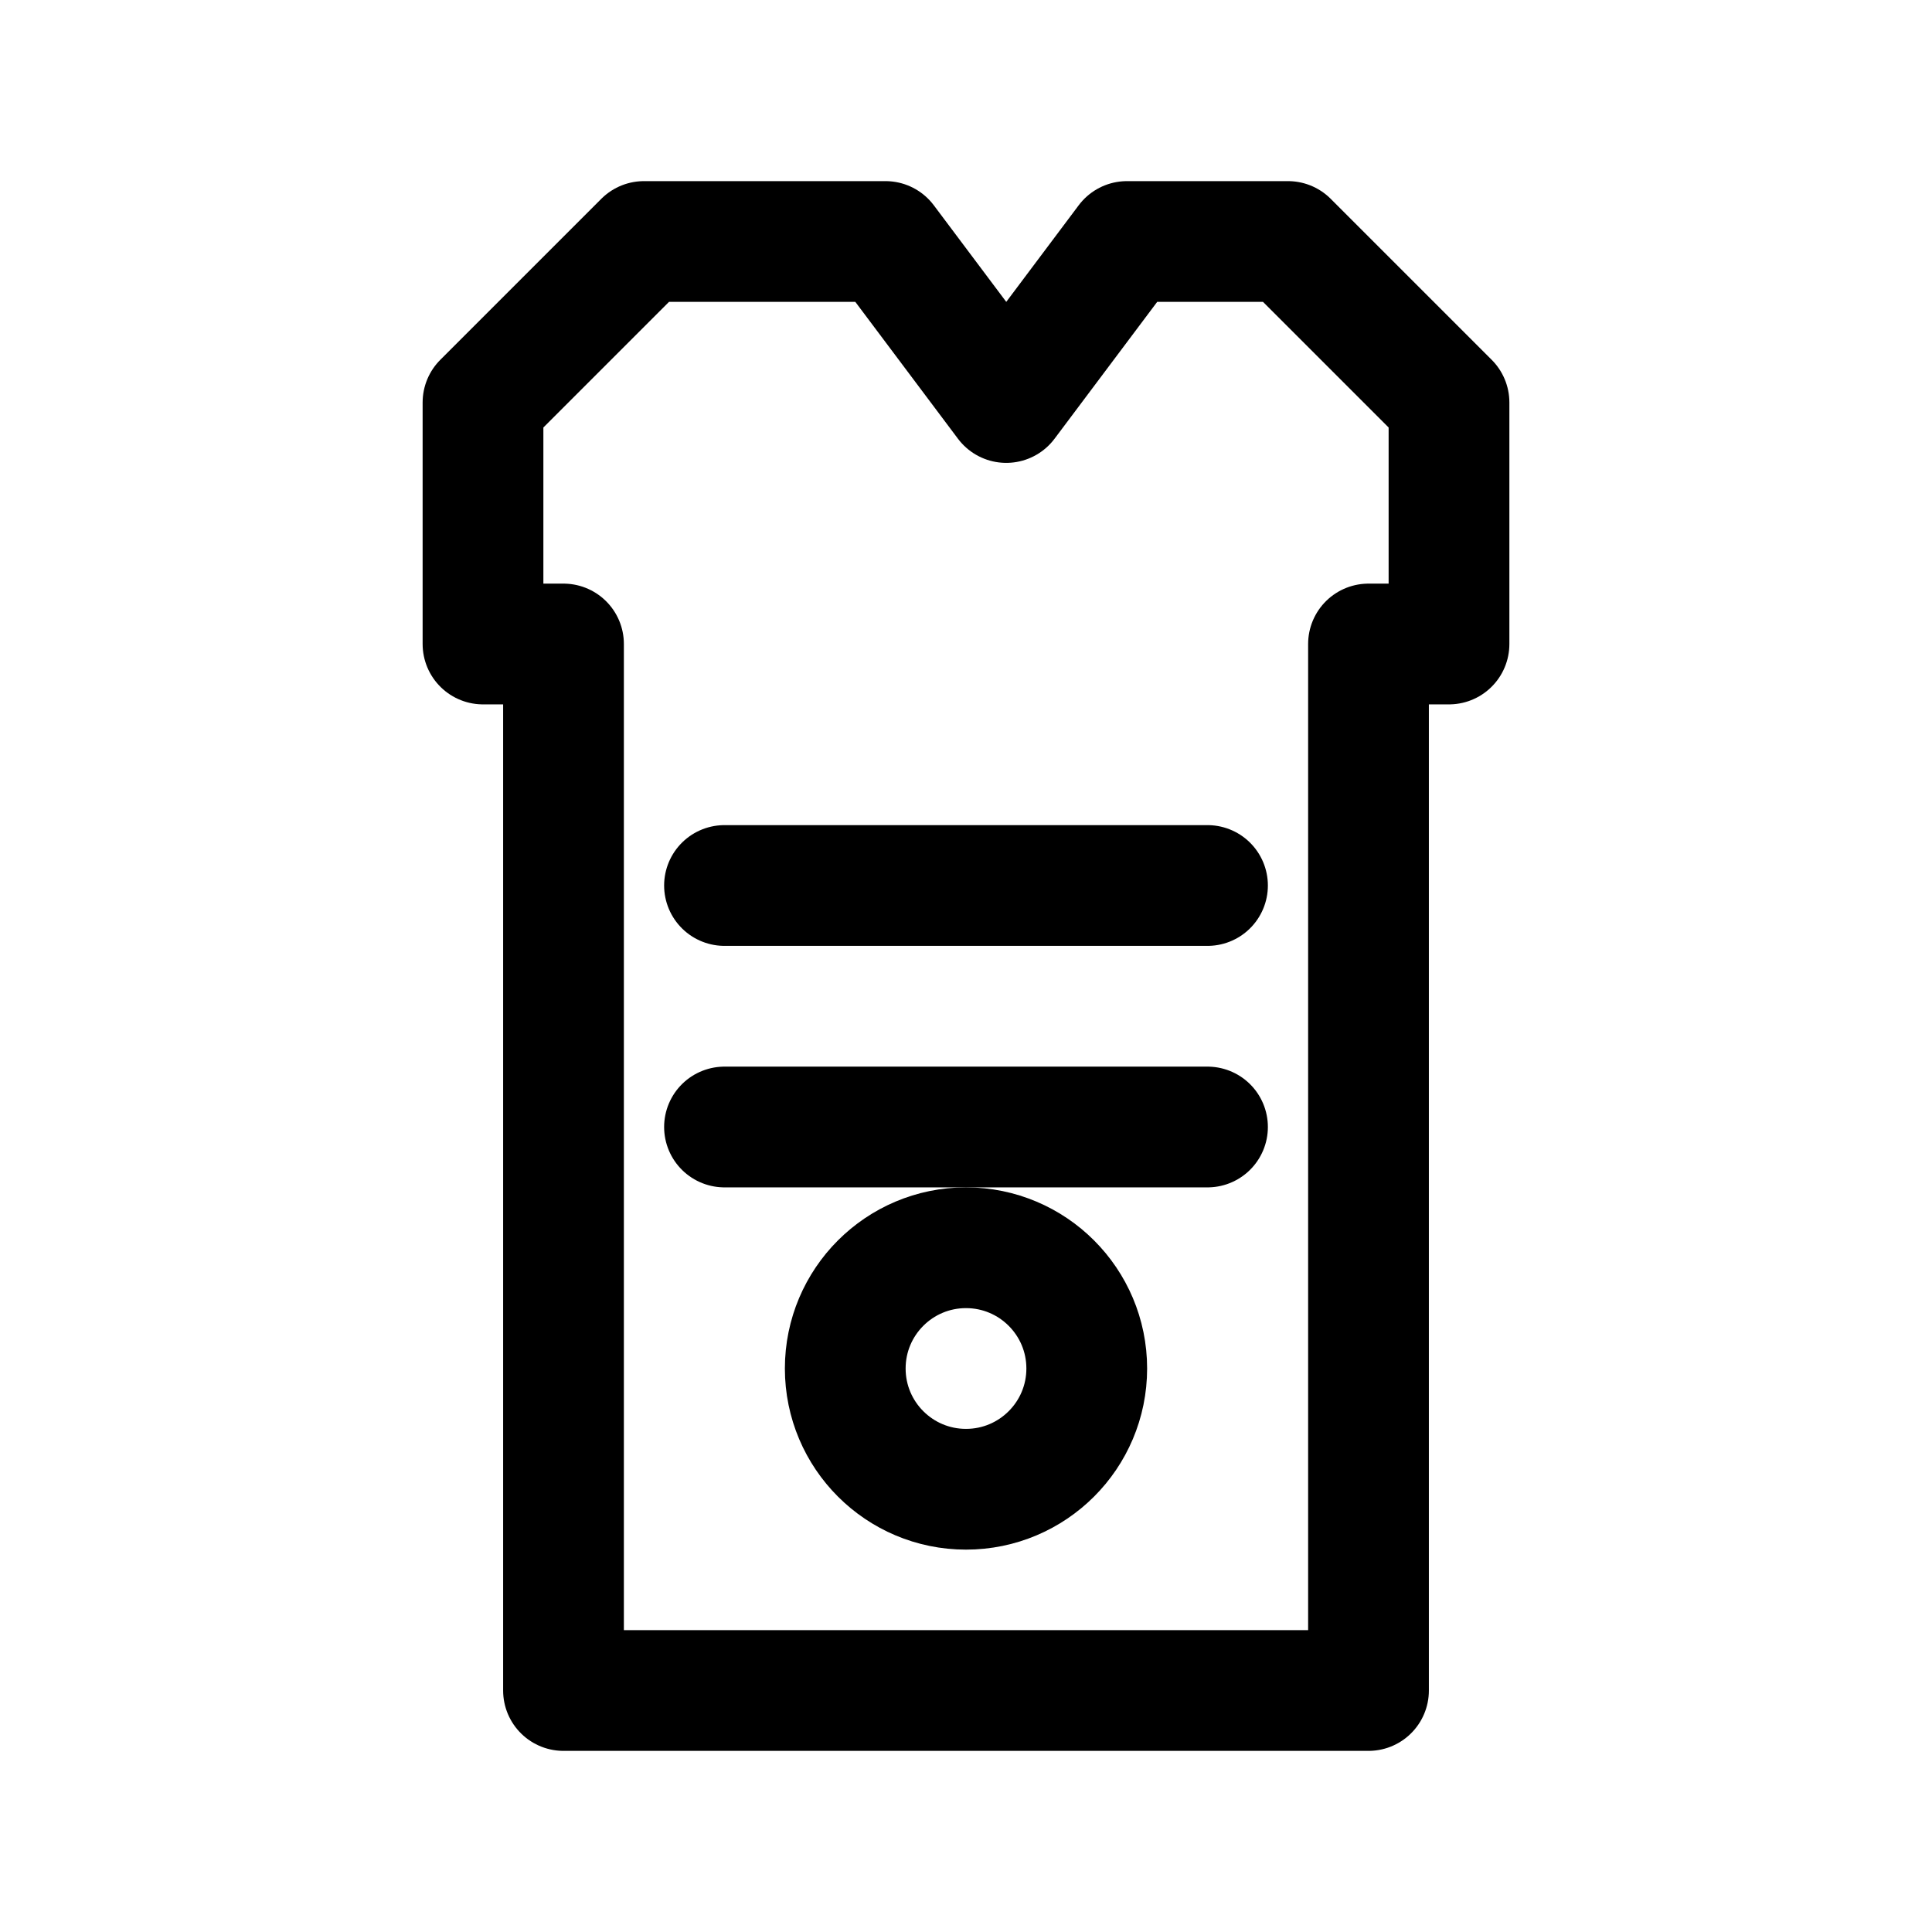
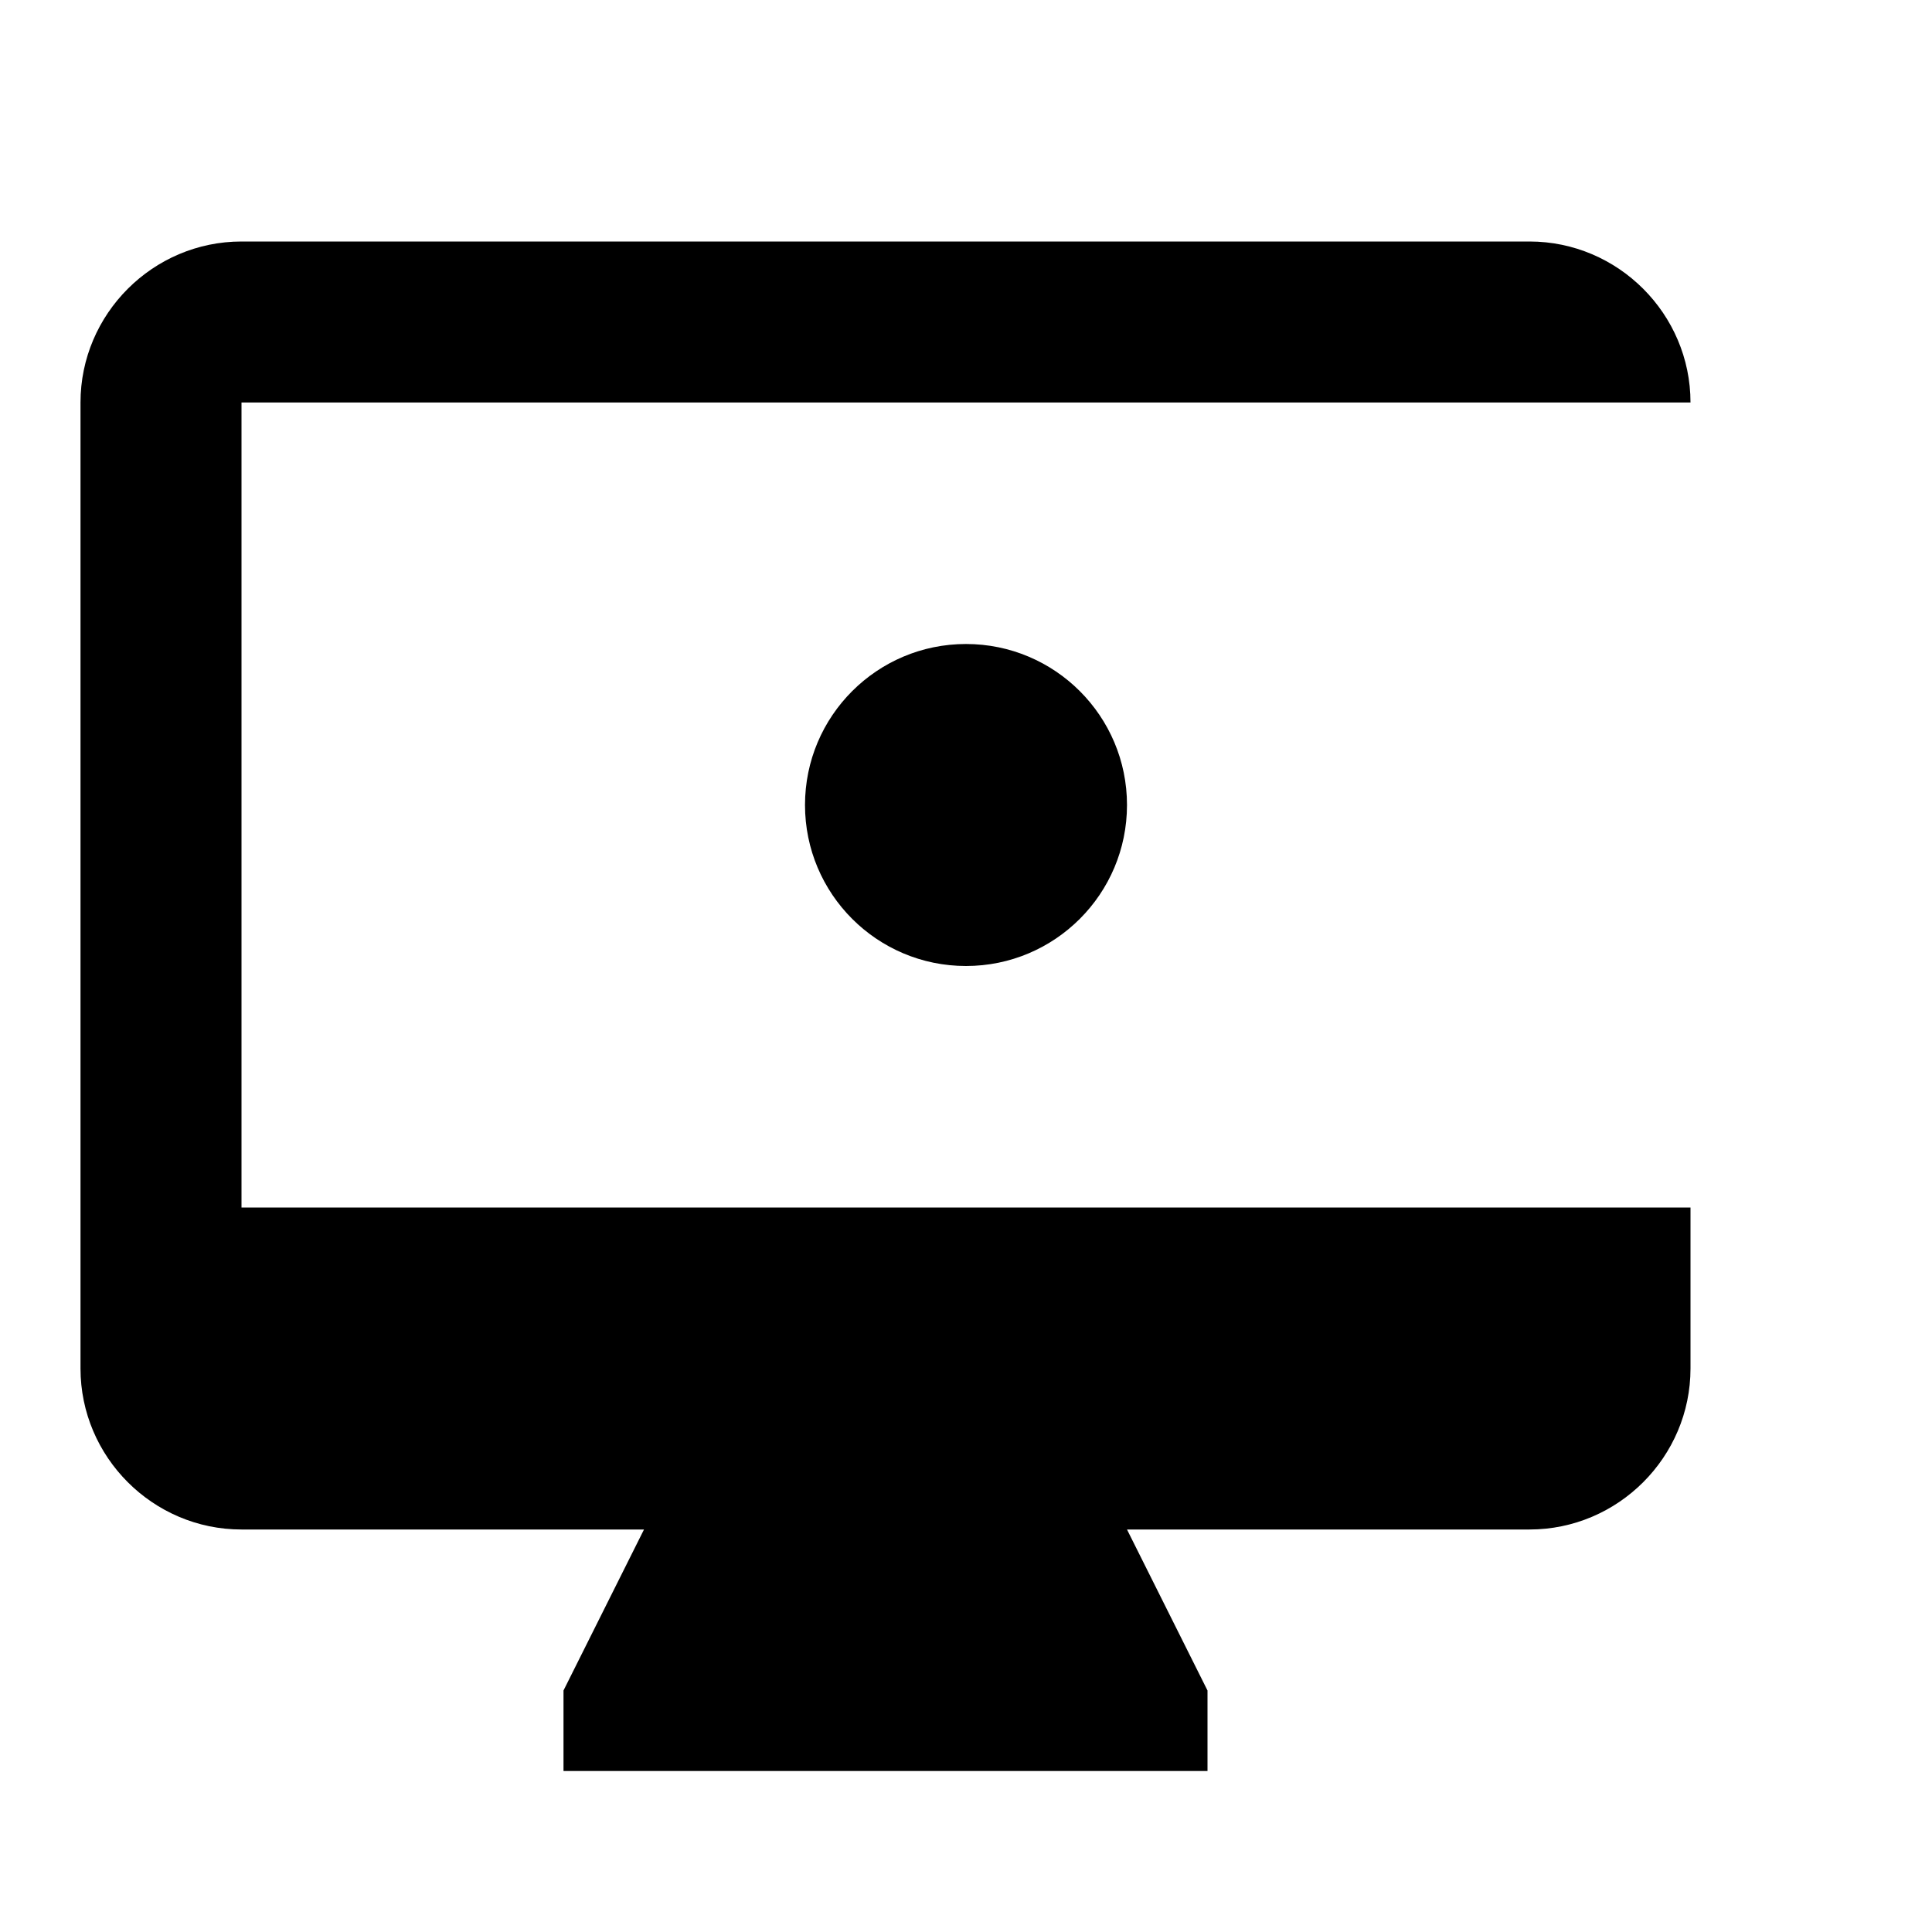
- <svg xmlns="http://www.w3.org/2000/svg" viewBox="0 0 24 24" fill="none" stroke="currentColor" stroke-width="1.5" stroke-linecap="round" stroke-linejoin="round">
-   <path d="M16 3h-2l-1.5 2L11 3H8L6 5v3h1v13h10V8h1V5l-2-2z" />
-   <line x1="9" y1="11" x2="15" y2="11" />
-   <line x1="9" y1="14" x2="15" y2="14" />
-   <circle cx="12" cy="17" r="1.5" />
+ <svg xmlns="http://www.w3.org/2000/svg" viewBox="0 0 24 24" fill="currentColor">
+   <path d="M21 3H3c-1.1 0-2 .9-2 2v12c0 1.1.9 2 2 2h5l-1 2v1h8v-1l-1-2h5c1.1 0 2-.9 2-2V5c0-1.1-.9-2-2-2zm0 12H3V5h18v10z" />
+   <circle cx="12" cy="10" r="2" />
</svg>
